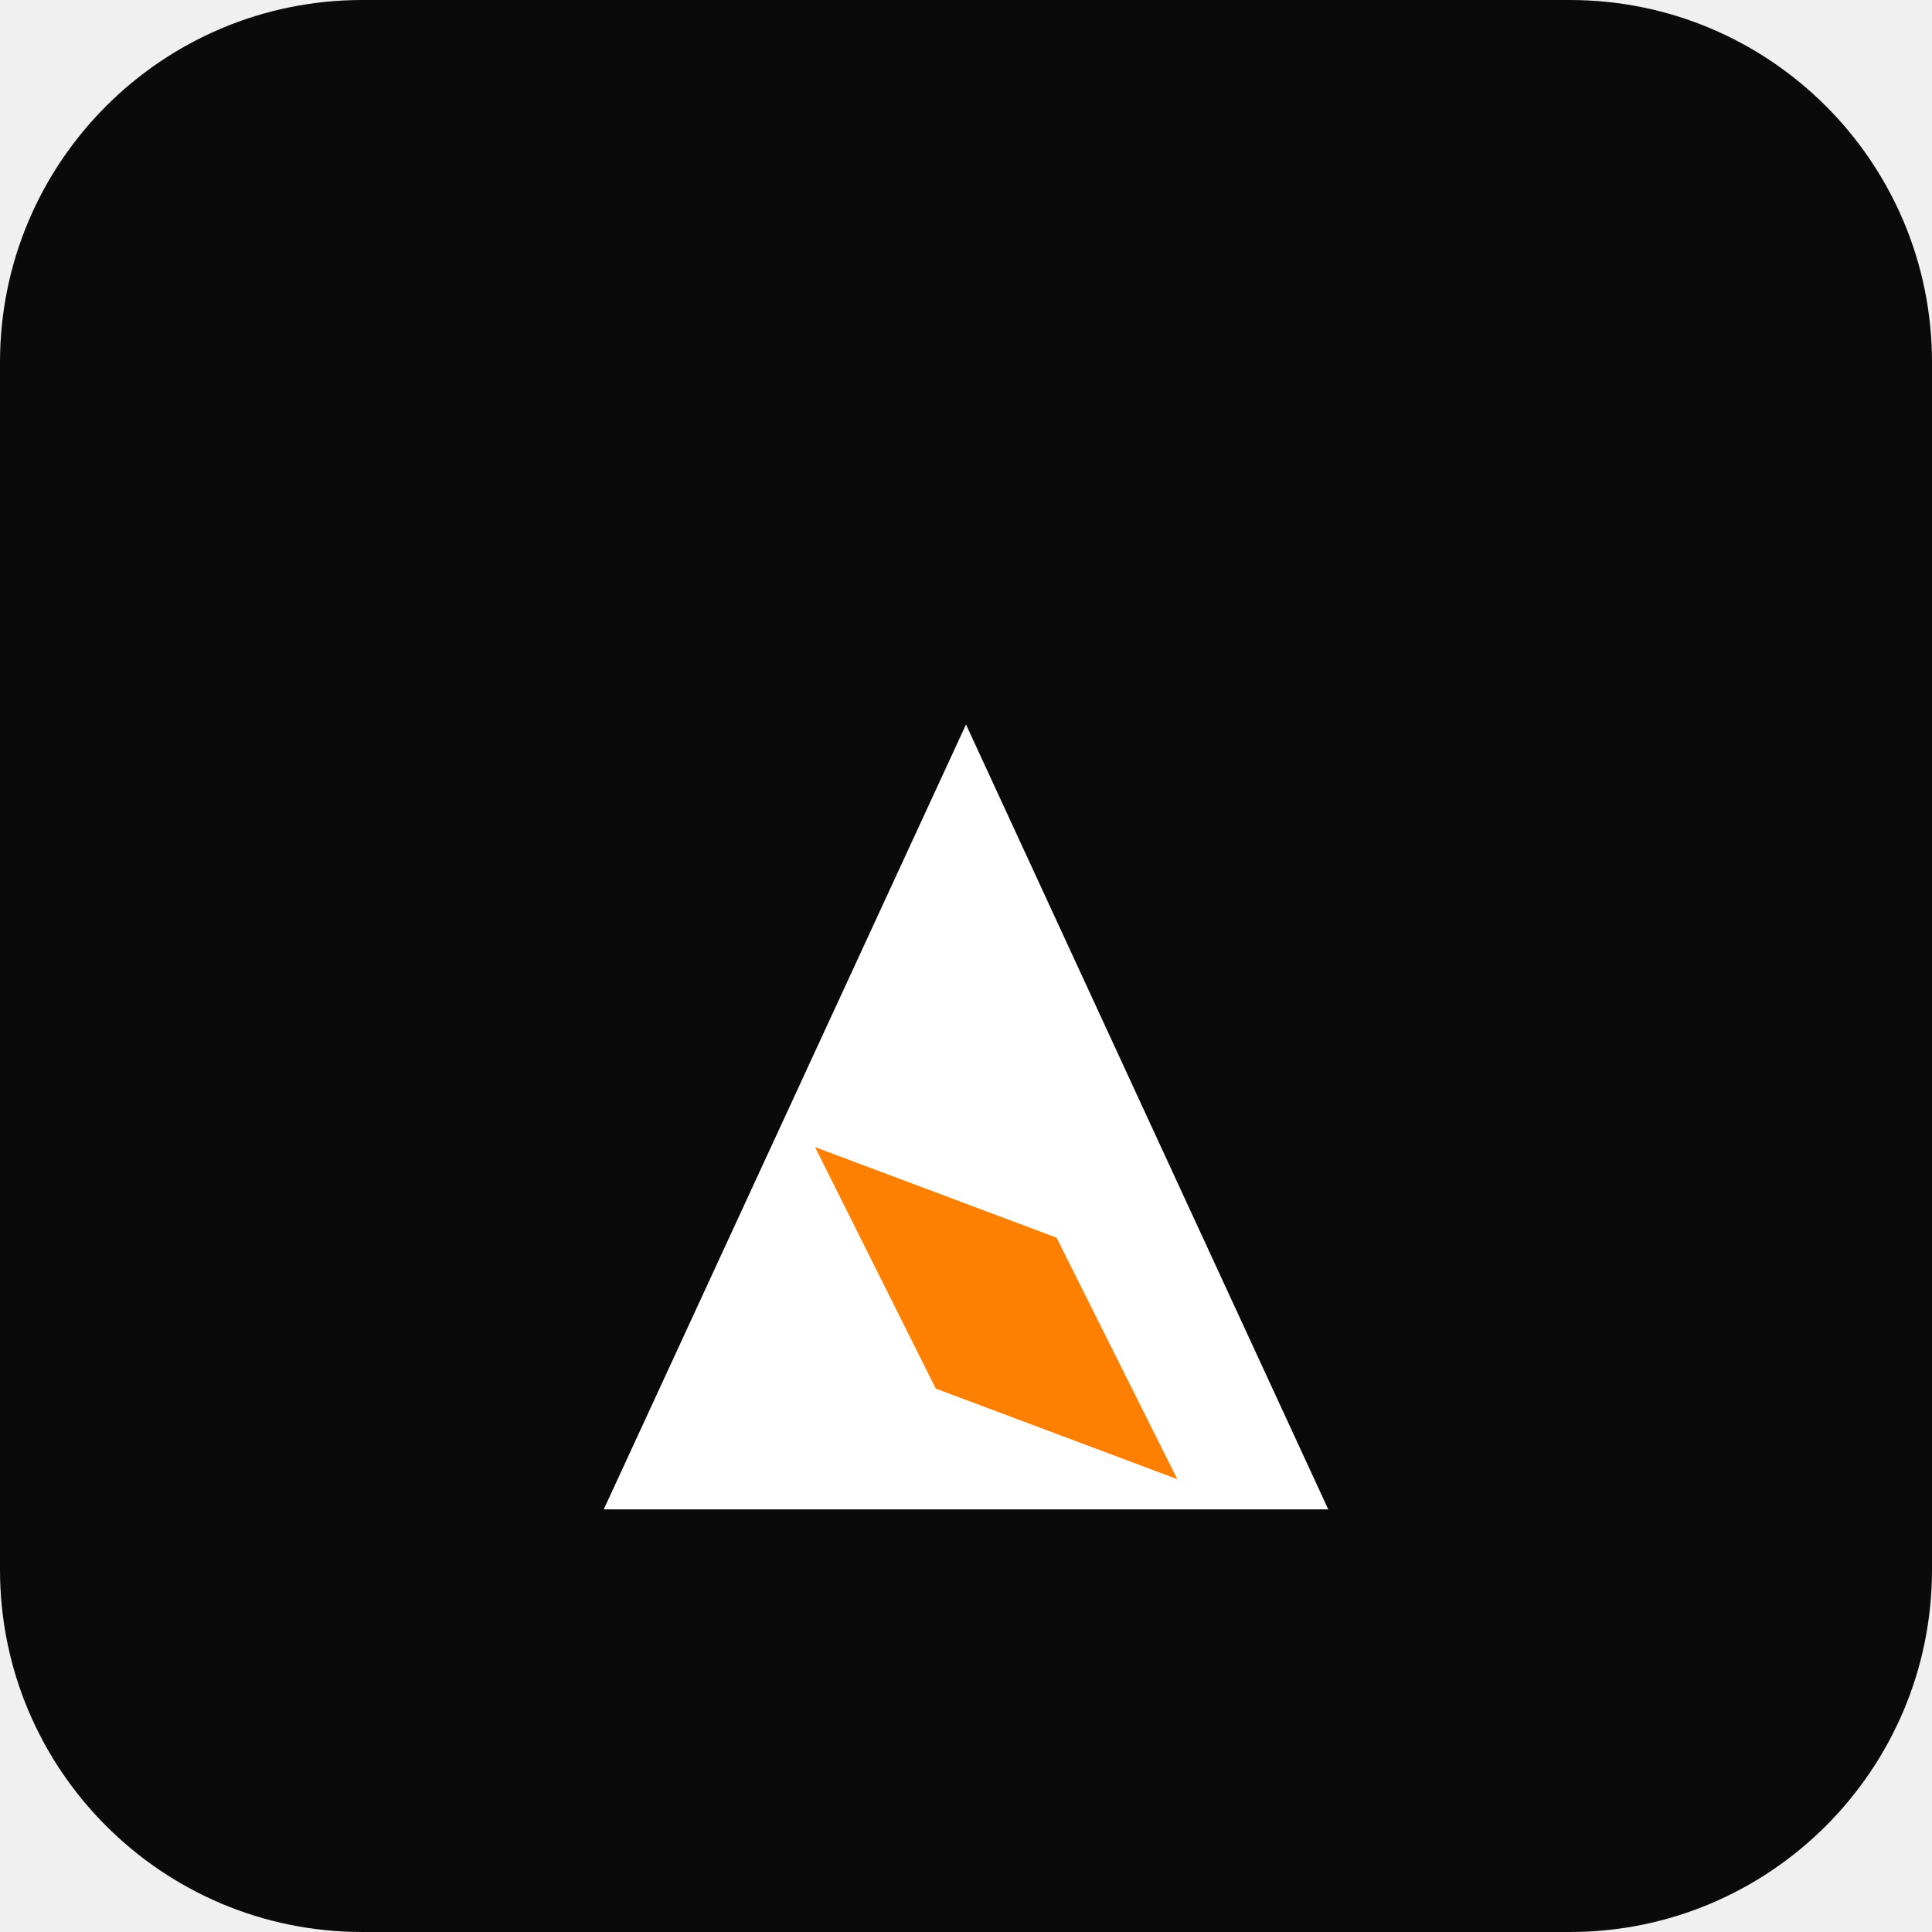
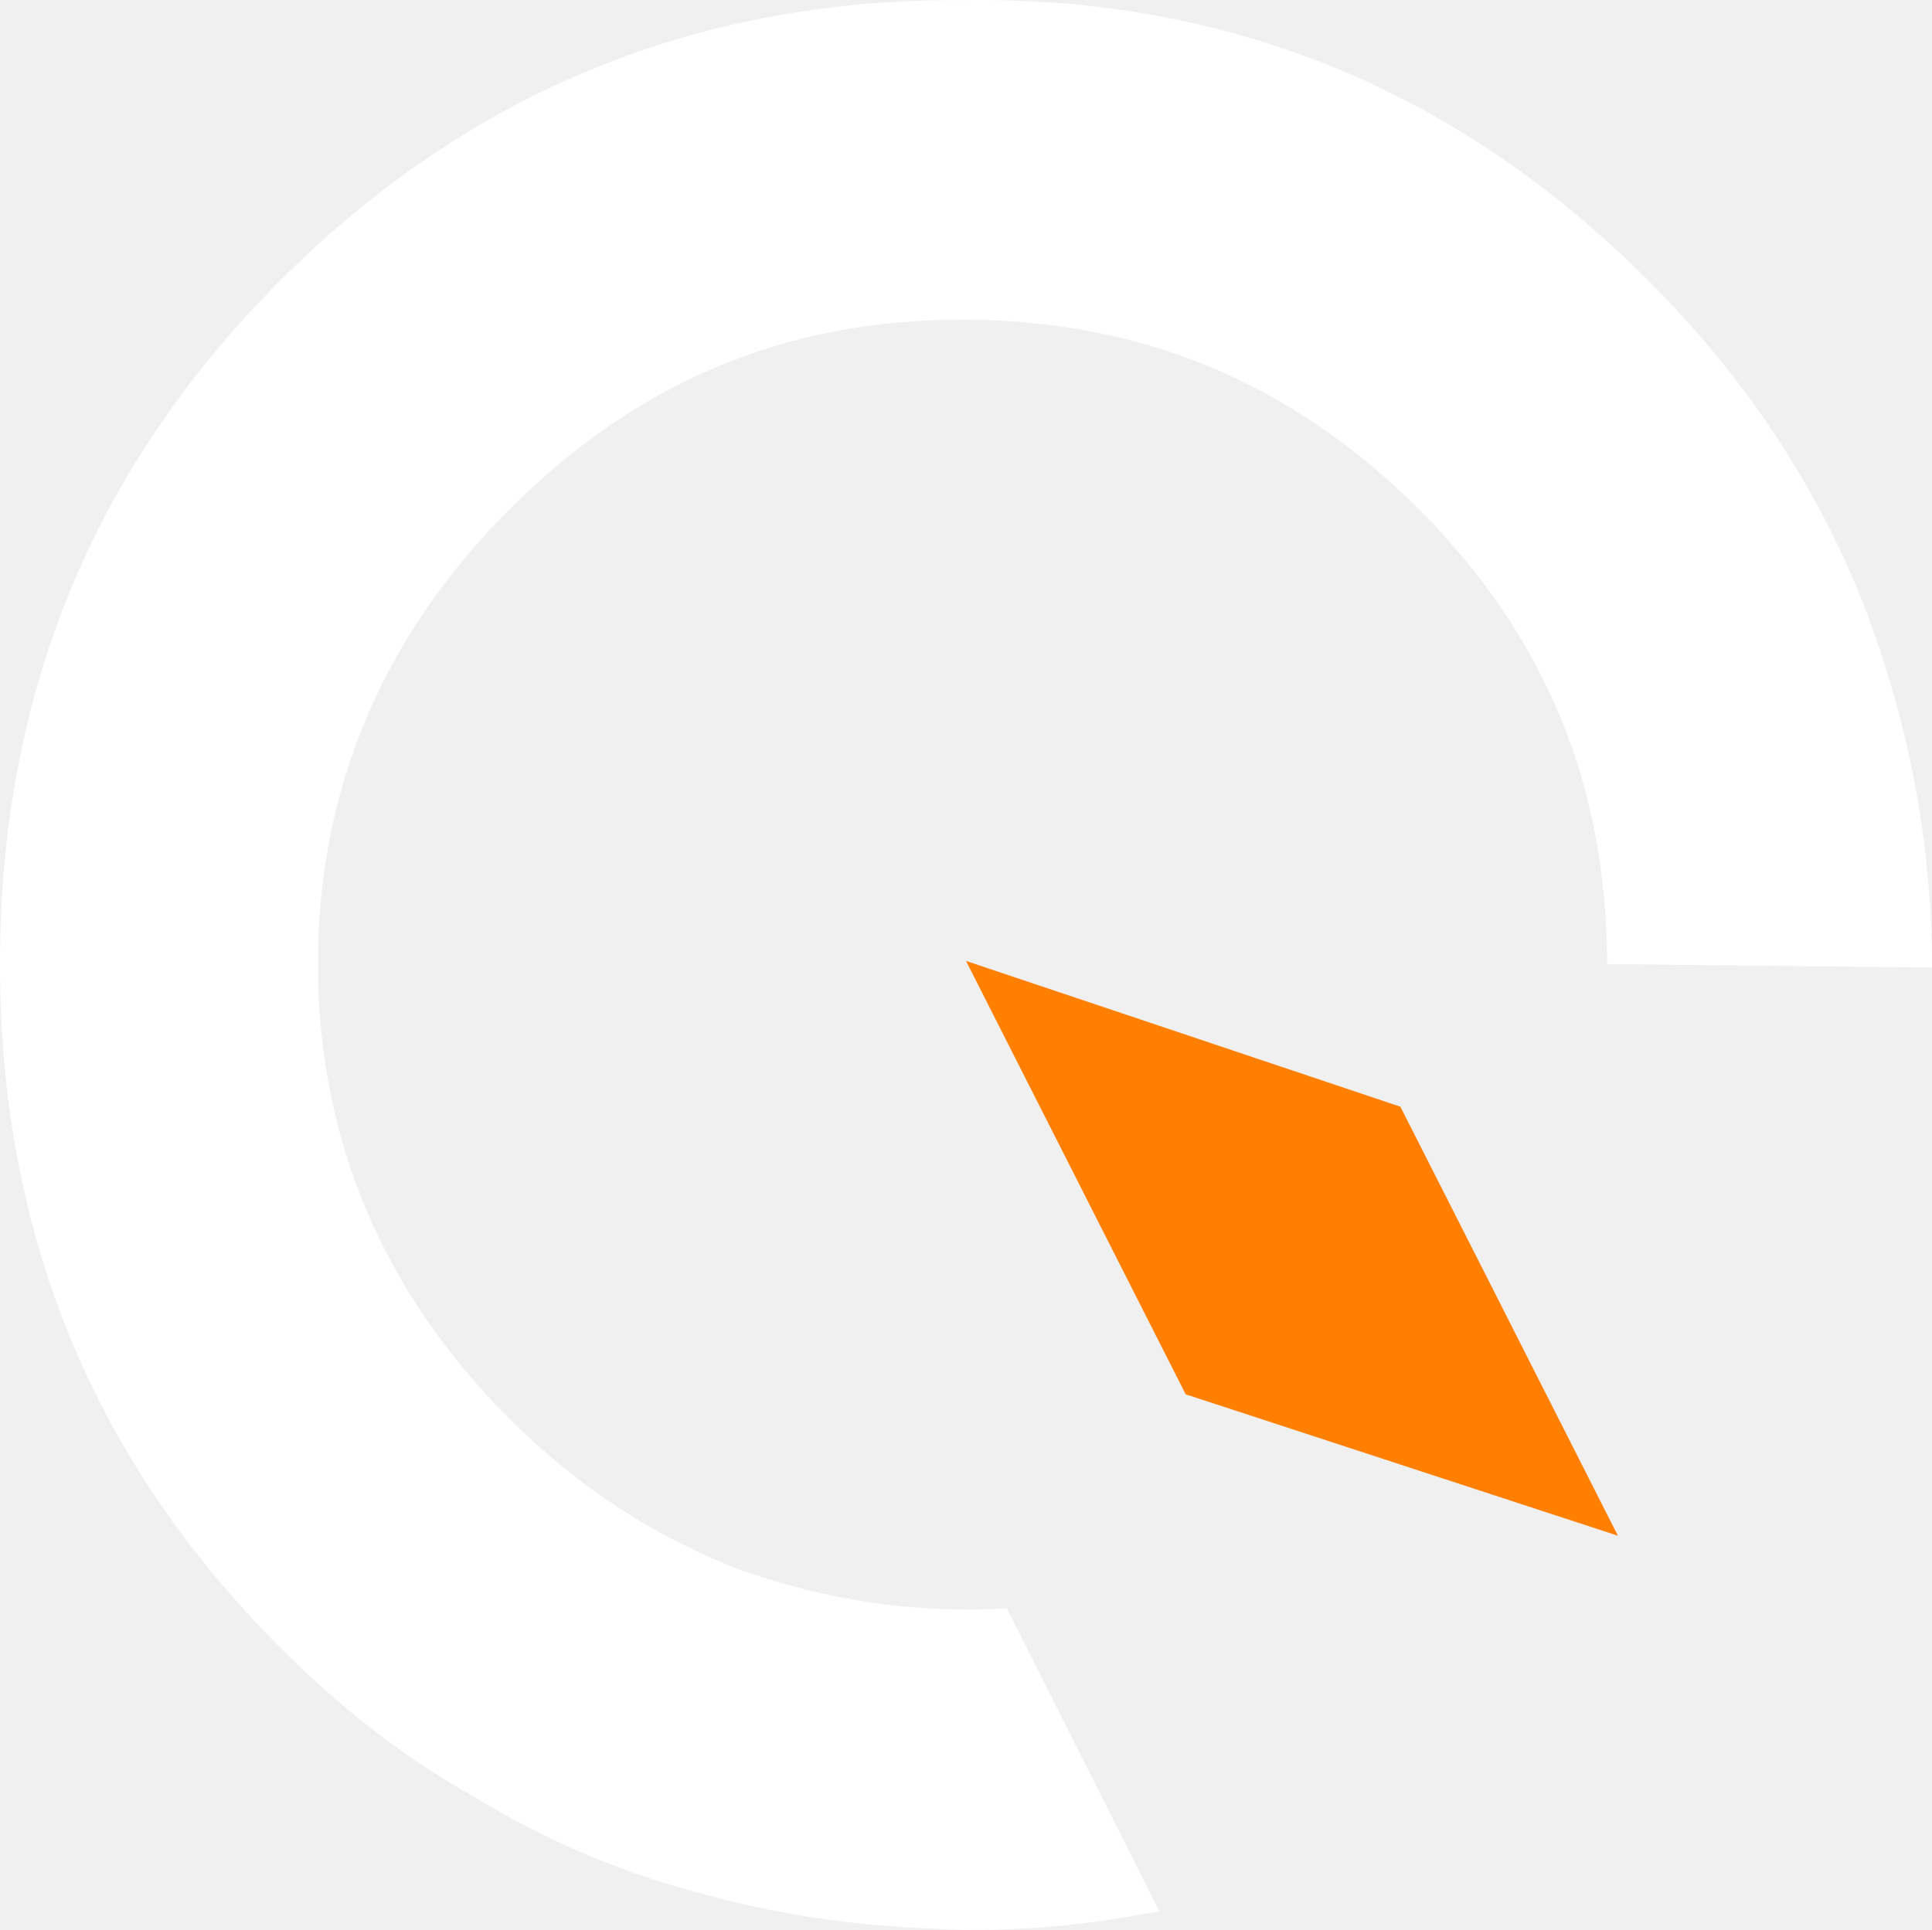
- <svg xmlns="http://www.w3.org/2000/svg" viewBox="0 0 32 32">
-   <rect width="32" height="32" fill="#0a0a0a" rx="6" />
-   <path d="M10,25 L16,12 L22,25 Z" fill="#ffffff" />
-   <polygon points="17.5,20.5 19.5,24.5 15.5,23 13.5,19" fill="#ff7f00" />
+ <svg xmlns="http://www.w3.org/2000/svg" id="_图层_1" data-name="图层 1" viewBox="0 0 399.52 399.18">
+   <defs>
+     <style>
+       .cls-1 {
+         fill: #fff;
+       }
+ 
+       .cls-2 {
+         fill: #ff7f00;
+       }
+     </style>
+   </defs>
+   <path class="cls-1" d="M208.24,332.71l31.47,62.58c-15.91,3.18-32.17,4.6-48.79,3.54-16.26-.71-32.17-3.18-48.08-7.78-15.56-4.24-30.41-10.61-44.9-19.45-14.5-8.13-27.58-18.38-39.95-30.76C18.74,301.6,0,254.58,0,199.42S18.74,97.25,57.98,58C96.87,19.11,143.9-.33,199.4.02c55.15-.71,102.18,18.74,141.42,57.98,19.45,19.45,34.29,41.37,44.19,66.11,9.55,24.4,14.5,49.85,14.5,76.01l-67.18-.71c0-36.77-12.73-67.88-38.89-94.05-25.81-25.81-56.92-39.24-94.4-39.24s-67.88,13.44-93.69,39.24c-25.81,25.81-39.6,57.28-39.6,94.05s13.79,68.24,39.6,94.05c14.14,14.14,30.05,24.4,47.38,31.11,17.68,6.36,36.06,9.19,55.51,8.13Z" />
+   <polygon class="cls-2" points="289.59 228.91 334.57 317.65 245.19 288.4 199.76 198.76 289.59 228.91" />
</svg>
